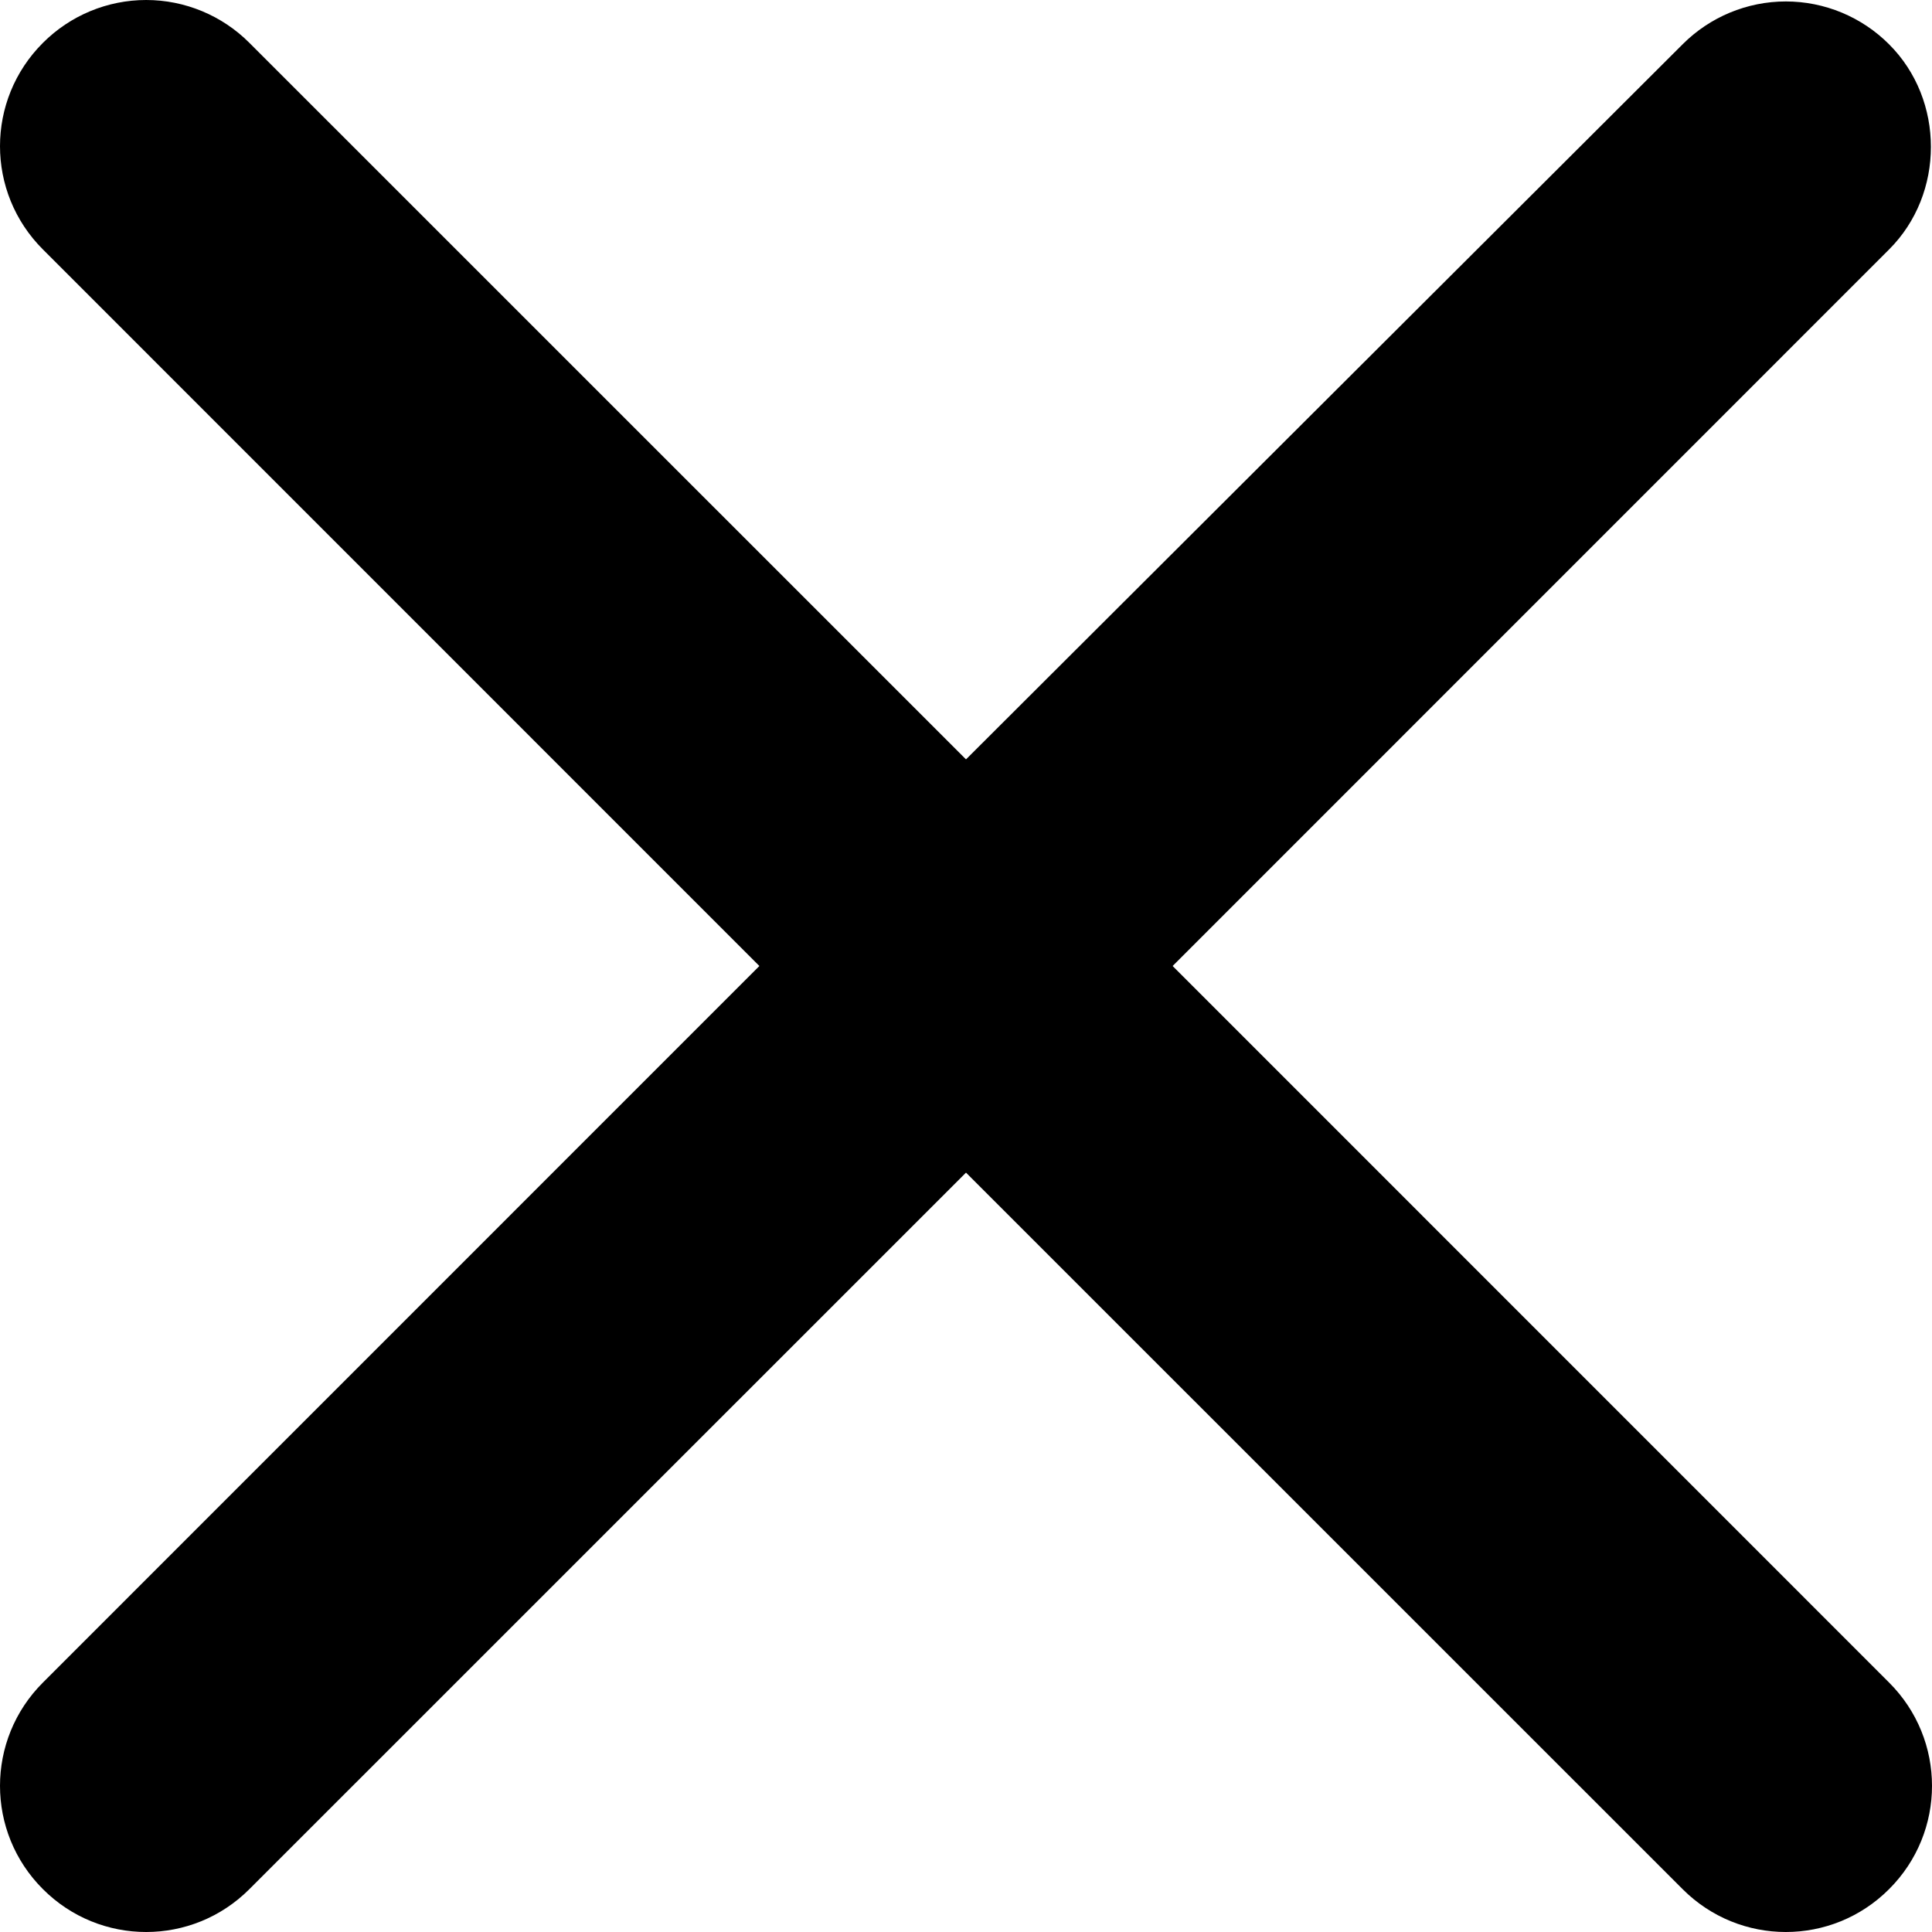
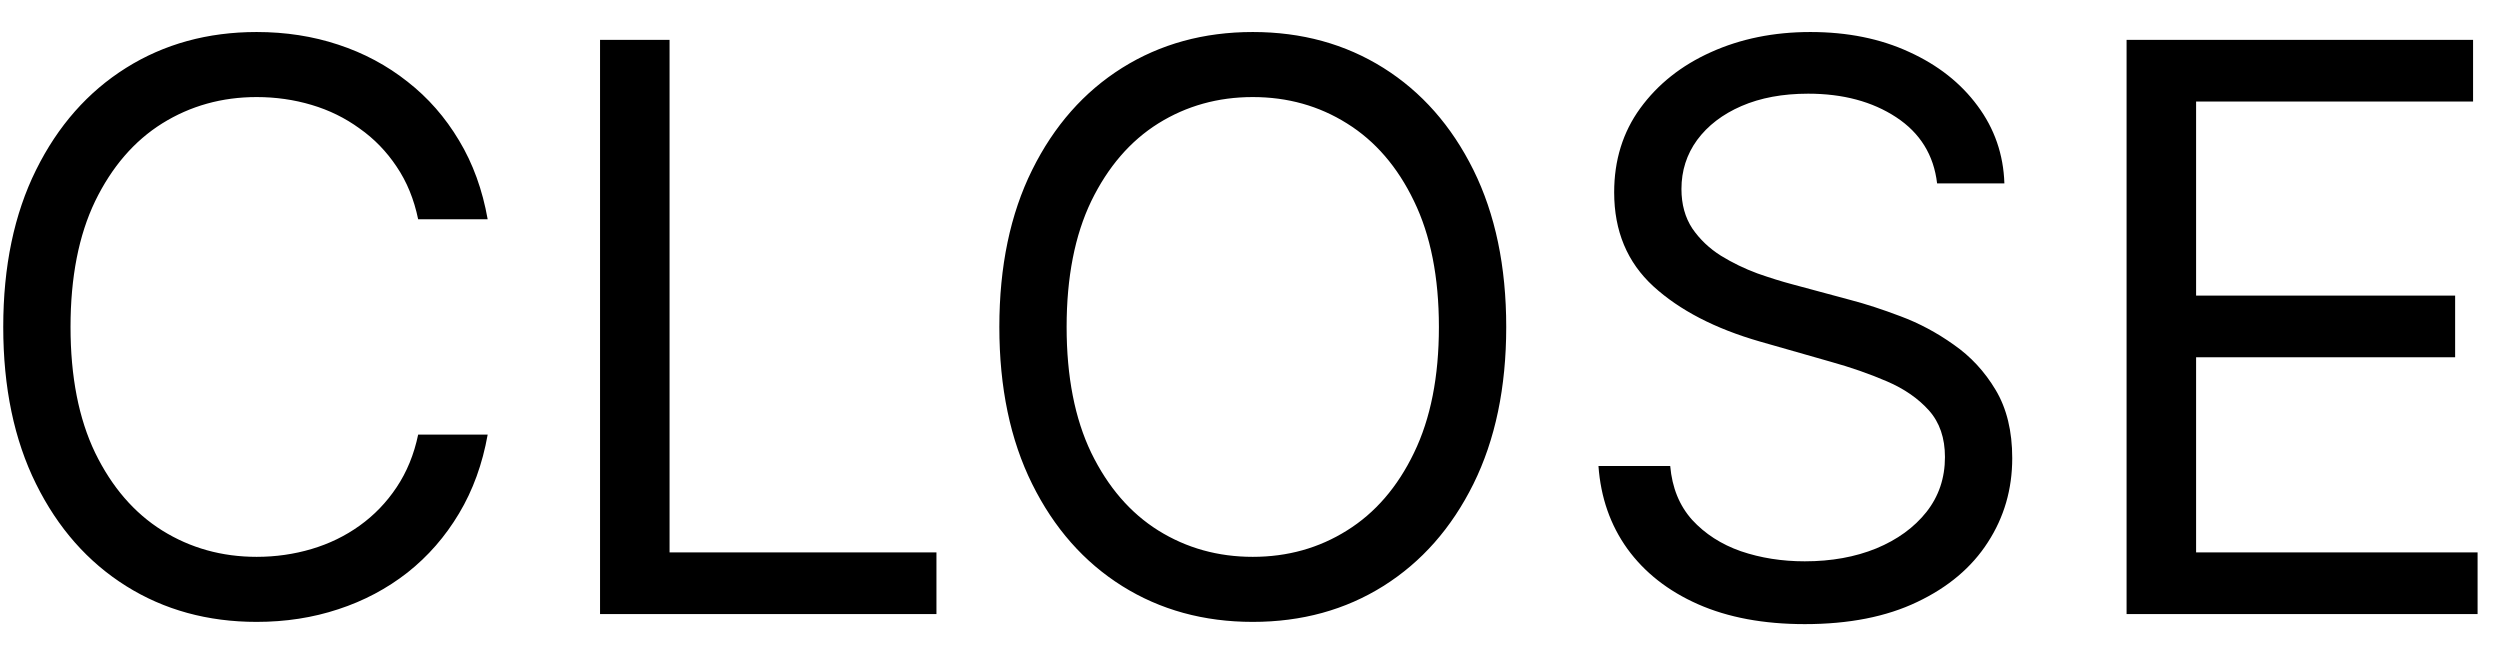
- <svg xmlns="http://www.w3.org/2000/svg" width="20" height="20" viewBox="0 0 20 20" fill="none">
-   <path d="M19.556 0.459C19.273 0.175 18.888 0.015 18.487 0.015C18.086 0.015 17.701 0.175 17.418 0.459L10 7.861L2.582 0.444C2.299 0.16 1.914 0 1.513 0C1.112 0 0.727 0.16 0.444 0.444C-0.148 1.035 -0.148 1.991 0.444 2.582L7.861 10L0.444 17.418C-0.148 18.009 -0.148 18.965 0.444 19.556C1.035 20.148 1.991 20.148 2.582 19.556L10 12.139L17.418 19.556C18.009 20.148 18.965 20.148 19.556 19.556C20.148 18.965 20.148 18.009 19.556 17.418L12.139 10L19.556 2.582C20.133 2.006 20.133 1.035 19.556 0.459Z" fill="black" />
+ <svg xmlns="http://www.w3.org/2000/svg" width="57" height="15" viewBox="0 0 57 15" fill="none">
+   <path d="M11.119 5H9.534C9.44 4.544 9.276 4.143 9.042 3.798C8.812 3.453 8.531 3.163 8.198 2.929C7.87 2.69 7.506 2.511 7.105 2.392C6.705 2.273 6.287 2.213 5.852 2.213C5.06 2.213 4.342 2.413 3.698 2.814C3.059 3.214 2.55 3.805 2.17 4.585C1.795 5.364 1.608 6.321 1.608 7.455C1.608 8.588 1.795 9.545 2.17 10.325C2.55 11.104 3.059 11.695 3.698 12.095C4.342 12.496 5.06 12.696 5.852 12.696C6.287 12.696 6.705 12.636 7.105 12.517C7.506 12.398 7.87 12.221 8.198 11.986C8.531 11.748 8.812 11.456 9.042 11.111C9.276 10.761 9.44 10.361 9.534 9.909H11.119C11 10.578 10.783 11.177 10.467 11.705C10.152 12.234 9.76 12.683 9.291 13.054C8.822 13.421 8.296 13.7 7.712 13.891C7.133 14.083 6.513 14.179 5.852 14.179C4.736 14.179 3.743 13.906 2.874 13.361C2.004 12.815 1.32 12.04 0.822 11.034C0.323 10.028 0.074 8.835 0.074 7.455C0.074 6.074 0.323 4.881 0.822 3.875C1.32 2.869 2.004 2.094 2.874 1.548C3.743 1.003 4.736 0.73 5.852 0.73C6.513 0.73 7.133 0.826 7.712 1.018C8.296 1.21 8.822 1.491 9.291 1.862C9.76 2.228 10.152 2.675 10.467 3.204C10.783 3.728 11 4.327 11.119 5ZM13.681 14V0.909H15.266V12.594H21.351V14H13.681ZM34.342 7.455C34.342 8.835 34.092 10.028 33.594 11.034C33.095 12.04 32.411 12.815 31.542 13.361C30.673 13.906 29.68 14.179 28.563 14.179C27.447 14.179 26.454 13.906 25.584 13.361C24.715 12.815 24.031 12.04 23.533 11.034C23.034 10.028 22.785 8.835 22.785 7.455C22.785 6.074 23.034 4.881 23.533 3.875C24.031 2.869 24.715 2.094 25.584 1.548C26.454 1.003 27.447 0.73 28.563 0.73C29.68 0.73 30.673 1.003 31.542 1.548C32.411 2.094 33.095 2.869 33.594 3.875C34.092 4.881 34.342 6.074 34.342 7.455ZM32.807 7.455C32.807 6.321 32.618 5.364 32.239 4.585C31.864 3.805 31.354 3.214 30.711 2.814C30.072 2.413 29.356 2.213 28.563 2.213C27.771 2.213 27.053 2.413 26.409 2.814C25.77 3.214 25.261 3.805 24.881 4.585C24.506 5.364 24.319 6.321 24.319 7.455C24.319 8.588 24.506 9.545 24.881 10.325C25.261 11.104 25.77 11.695 26.409 12.095C27.053 12.496 27.771 12.696 28.563 12.696C29.356 12.696 30.072 12.496 30.711 12.095C31.354 11.695 31.864 11.104 32.239 10.325C32.618 9.545 32.807 8.588 32.807 7.455ZM44.166 4.182C44.09 3.534 43.778 3.031 43.233 2.673C42.688 2.315 42.019 2.136 41.226 2.136C40.646 2.136 40.139 2.23 39.705 2.418C39.274 2.605 38.938 2.863 38.695 3.191C38.456 3.519 38.337 3.892 38.337 4.31C38.337 4.659 38.42 4.96 38.586 5.211C38.756 5.458 38.974 5.665 39.238 5.831C39.502 5.993 39.779 6.127 40.069 6.234C40.359 6.336 40.625 6.419 40.868 6.483L42.197 6.841C42.538 6.93 42.918 7.054 43.335 7.212C43.757 7.369 44.16 7.585 44.543 7.857C44.931 8.126 45.251 8.471 45.502 8.893C45.754 9.315 45.879 9.832 45.879 10.446C45.879 11.153 45.694 11.793 45.323 12.364C44.957 12.935 44.42 13.389 43.712 13.725C43.009 14.062 42.155 14.23 41.149 14.23C40.212 14.23 39.4 14.079 38.714 13.776C38.032 13.474 37.495 13.052 37.103 12.511C36.715 11.97 36.496 11.341 36.445 10.625H38.081C38.124 11.119 38.29 11.528 38.58 11.852C38.874 12.172 39.244 12.411 39.692 12.568C40.144 12.722 40.629 12.798 41.149 12.798C41.754 12.798 42.298 12.7 42.779 12.504C43.261 12.304 43.642 12.027 43.923 11.673C44.205 11.315 44.345 10.898 44.345 10.421C44.345 9.986 44.224 9.632 43.981 9.359C43.738 9.087 43.418 8.865 43.022 8.695C42.626 8.524 42.197 8.375 41.737 8.247L40.126 7.787C39.104 7.493 38.294 7.073 37.697 6.528C37.101 5.982 36.803 5.268 36.803 4.386C36.803 3.653 37.001 3.014 37.397 2.469C37.798 1.919 38.334 1.493 39.008 1.19C39.685 0.884 40.442 0.73 41.277 0.73C42.121 0.73 42.871 0.881 43.527 1.184C44.183 1.482 44.703 1.891 45.087 2.411C45.474 2.931 45.679 3.521 45.7 4.182H44.166ZM48.486 14V0.909H56.386V2.315H50.071V6.739H55.977V8.145H50.071V12.594H56.489V14H48.486Z" fill="black" />
</svg>
